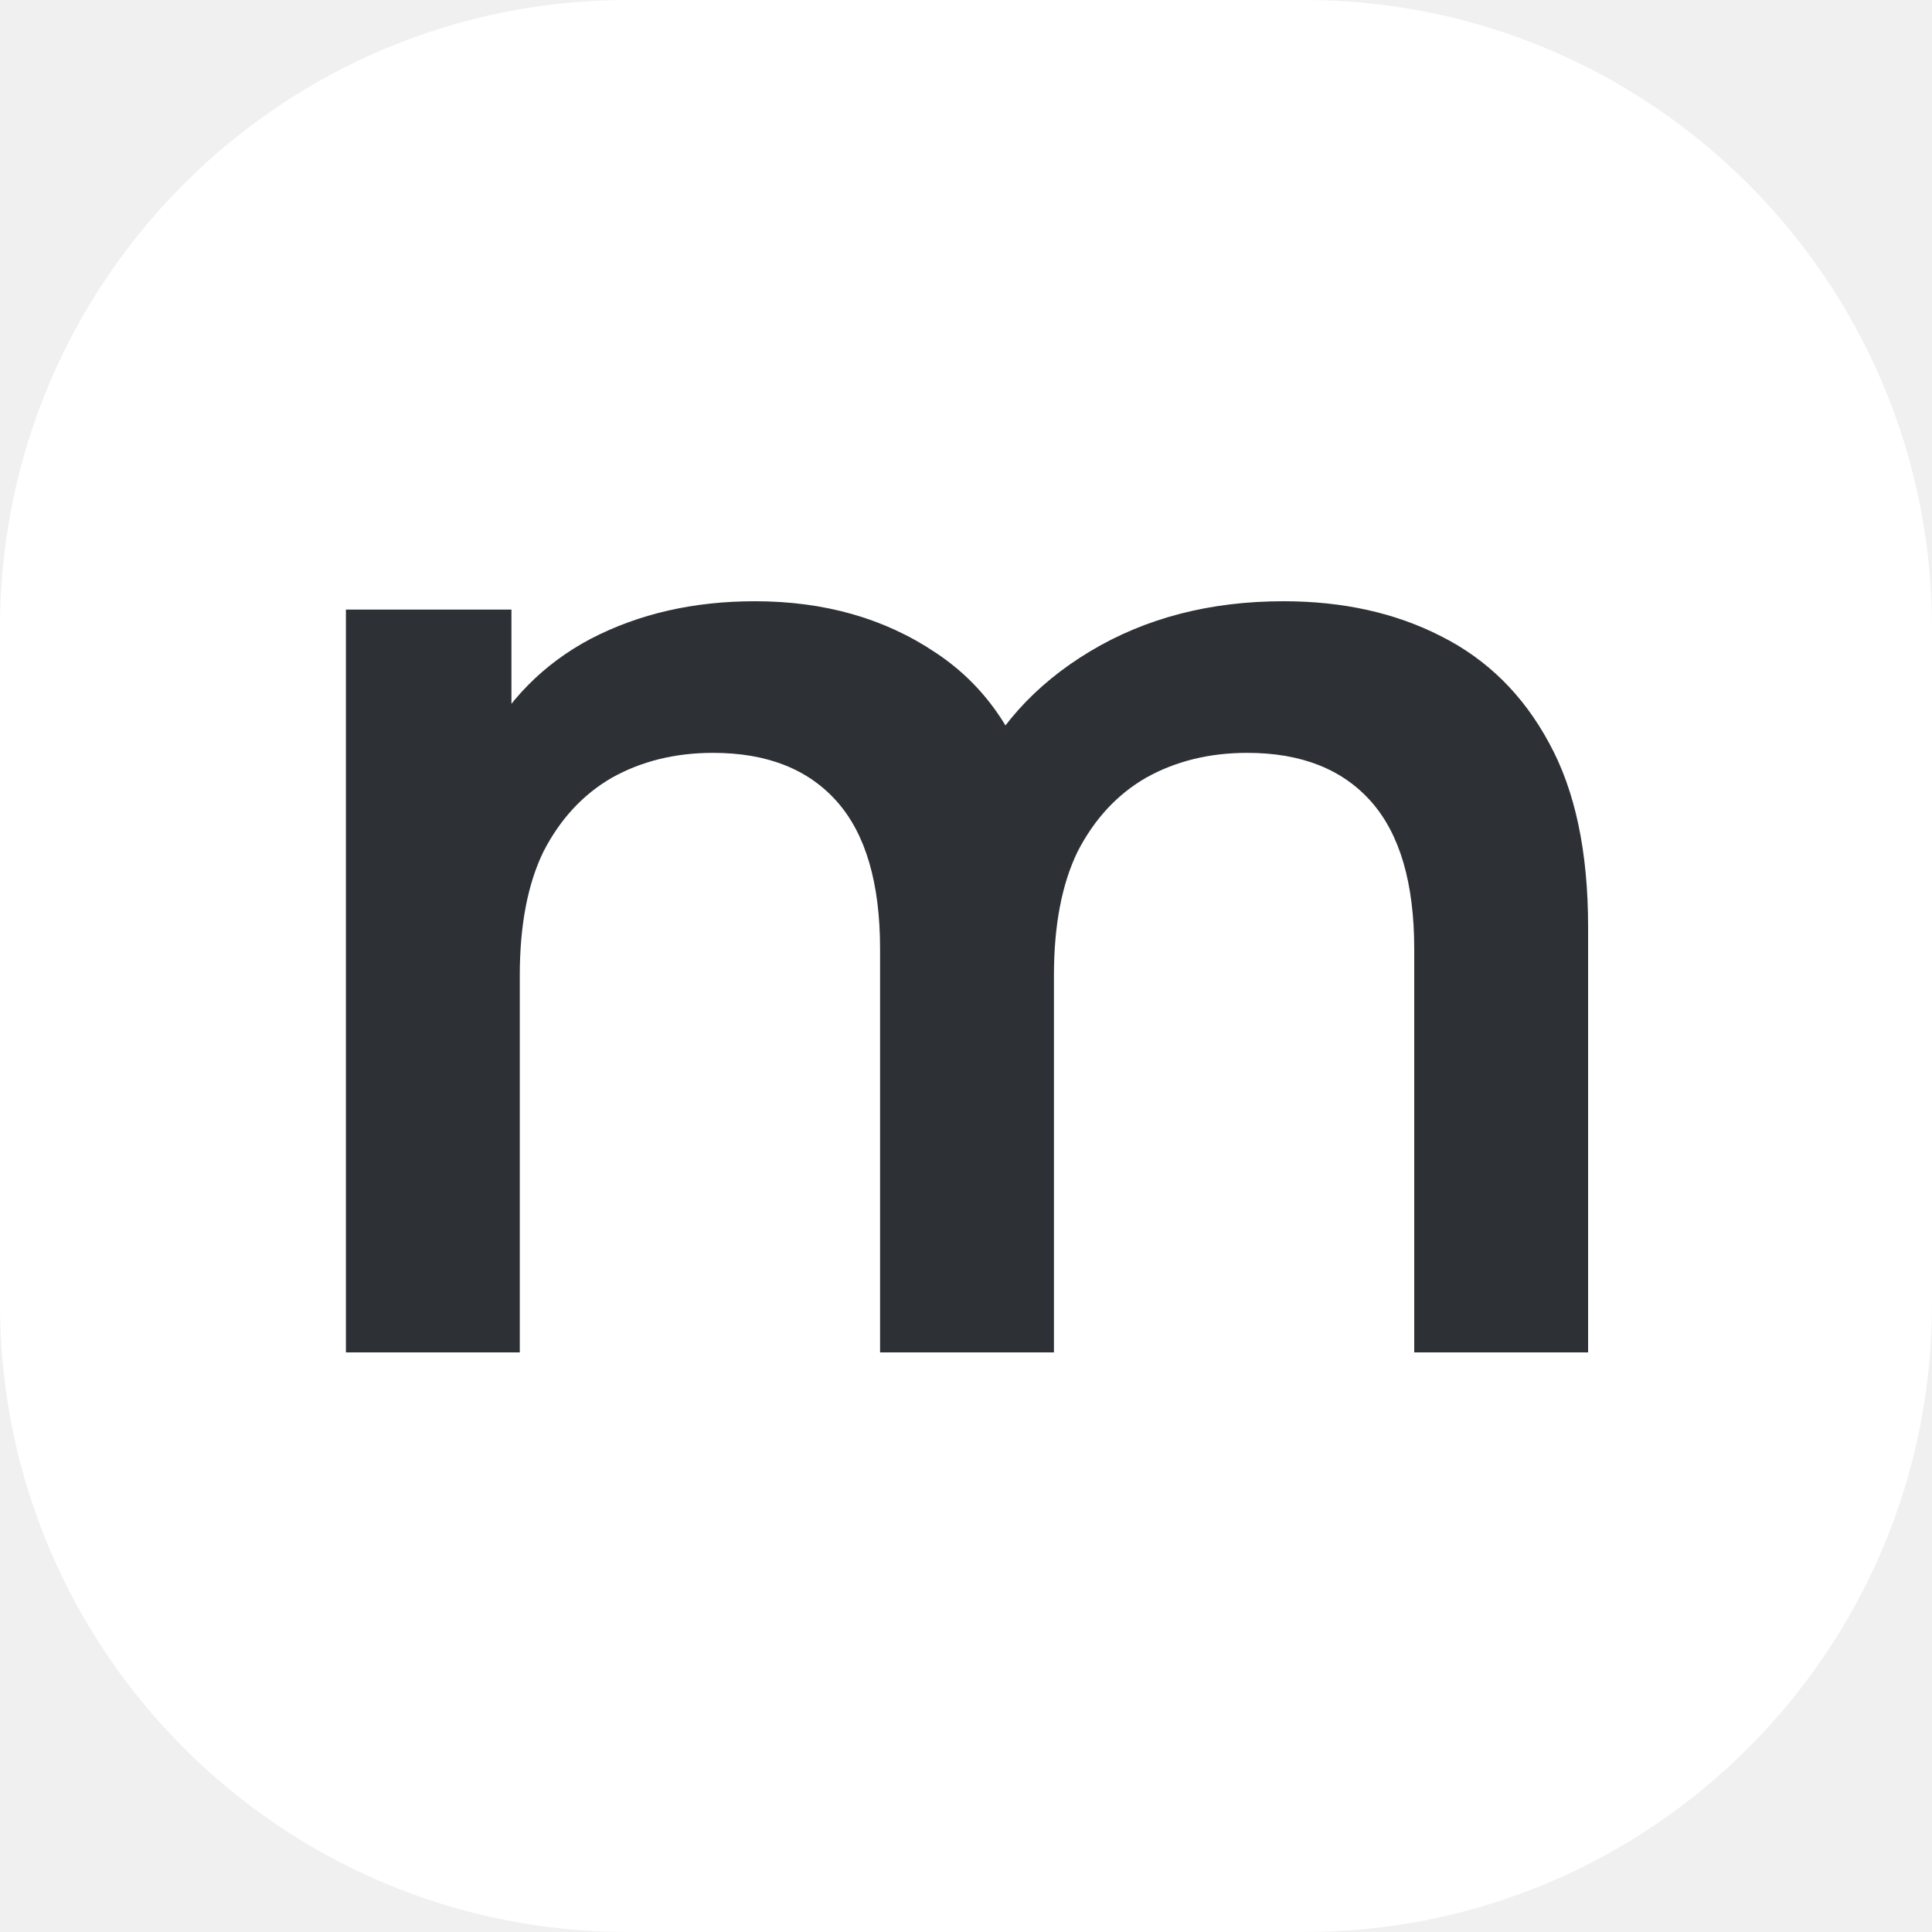
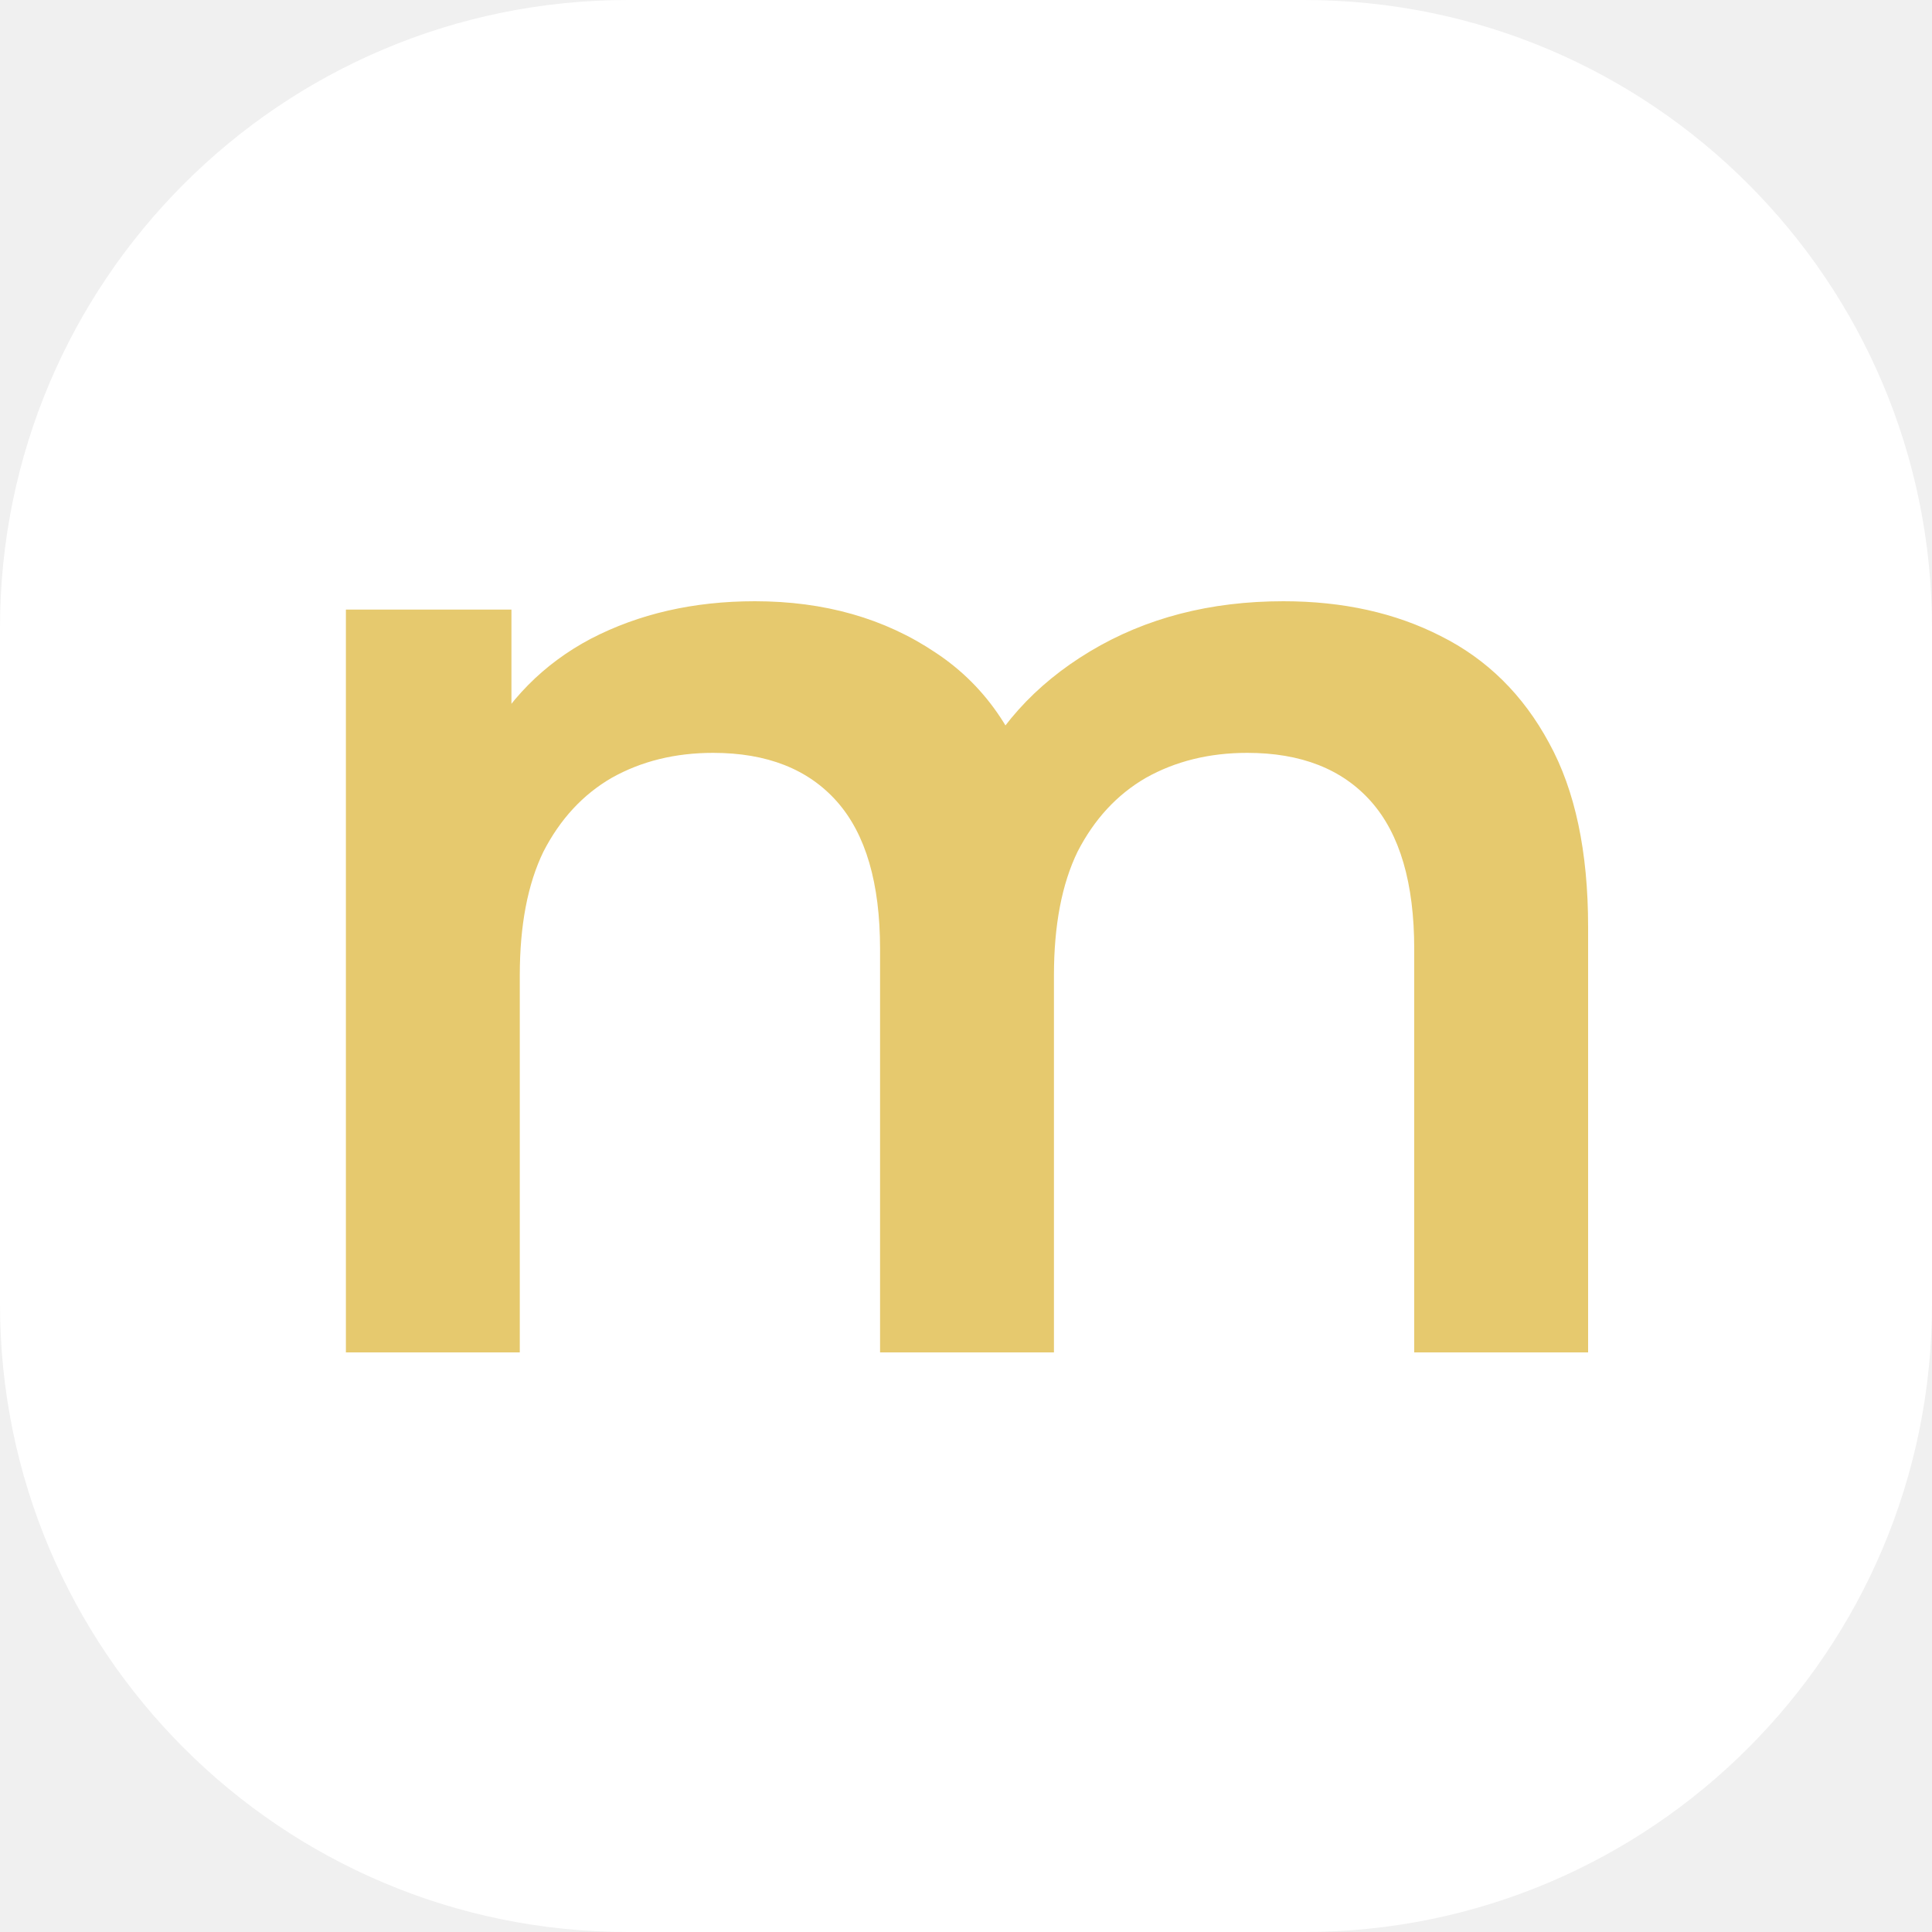
<svg xmlns="http://www.w3.org/2000/svg" width="200" height="200" viewBox="0 0 200 200" fill="none">
  <path d="M0 65C0 29.102 29.102 0 65 0H135C170.899 0 200 29.102 200 65V135C200 170.899 170.899 200 135 200H65C29.102 200 0 170.899 0 135V65Z" fill="white" />
-   <path d="M132.864 62.24C139.008 62.24 144.432 63.44 149.136 65.84C153.936 68.24 157.68 71.936 160.368 76.928C163.056 81.824 164.4 88.16 164.4 95.936V140H146.4V98.24C146.4 91.424 144.912 86.336 141.936 82.976C138.96 79.616 134.688 77.936 129.12 77.936C125.184 77.936 121.68 78.8 118.608 80.528C115.632 82.256 113.28 84.8 111.552 88.16C109.92 91.52 109.104 95.792 109.104 100.976V140H91.104V98.24C91.104 91.424 89.616 86.336 86.64 82.976C83.664 79.616 79.392 77.936 73.824 77.936C69.888 77.936 66.384 78.8 63.312 80.528C60.336 82.256 57.984 84.8 56.256 88.16C54.624 91.52 53.808 95.792 53.808 100.976V140H35.808V63.104H52.944V83.552L49.92 77.504C52.512 72.512 56.256 68.72 61.152 66.128C66.144 63.536 71.808 62.24 78.144 62.24C85.344 62.24 91.584 64.016 96.864 67.568C102.24 71.12 105.792 76.496 107.52 83.696L100.464 81.248C102.96 75.488 107.088 70.88 112.848 67.424C118.608 63.968 125.28 62.24 132.864 62.24Z" fill="#2D3136" />
+   <path d="M132.864 62.24C139.008 62.24 144.432 63.44 149.136 65.84C153.936 68.24 157.68 71.936 160.368 76.928C163.056 81.824 164.4 88.16 164.4 95.936V140H146.4V98.24C146.4 91.424 144.912 86.336 141.936 82.976C138.96 79.616 134.688 77.936 129.12 77.936C125.184 77.936 121.68 78.8 118.608 80.528C115.632 82.256 113.28 84.8 111.552 88.16C109.92 91.52 109.104 95.792 109.104 100.976V140H91.104V98.24C91.104 91.424 89.616 86.336 86.64 82.976C83.664 79.616 79.392 77.936 73.824 77.936C69.888 77.936 66.384 78.8 63.312 80.528C60.336 82.256 57.984 84.8 56.256 88.16C54.624 91.52 53.808 95.792 53.808 100.976V140H35.808V63.104H52.944V83.552L49.92 77.504C52.512 72.512 56.256 68.72 61.152 66.128C66.144 63.536 71.808 62.24 78.144 62.24C85.344 62.24 91.584 64.016 96.864 67.568C102.24 71.12 105.792 76.496 107.52 83.696L100.464 81.248C102.96 75.488 107.088 70.88 112.848 67.424C118.608 63.968 125.28 62.24 132.864 62.24Z" fill="#E6C96E" />
</svg>
